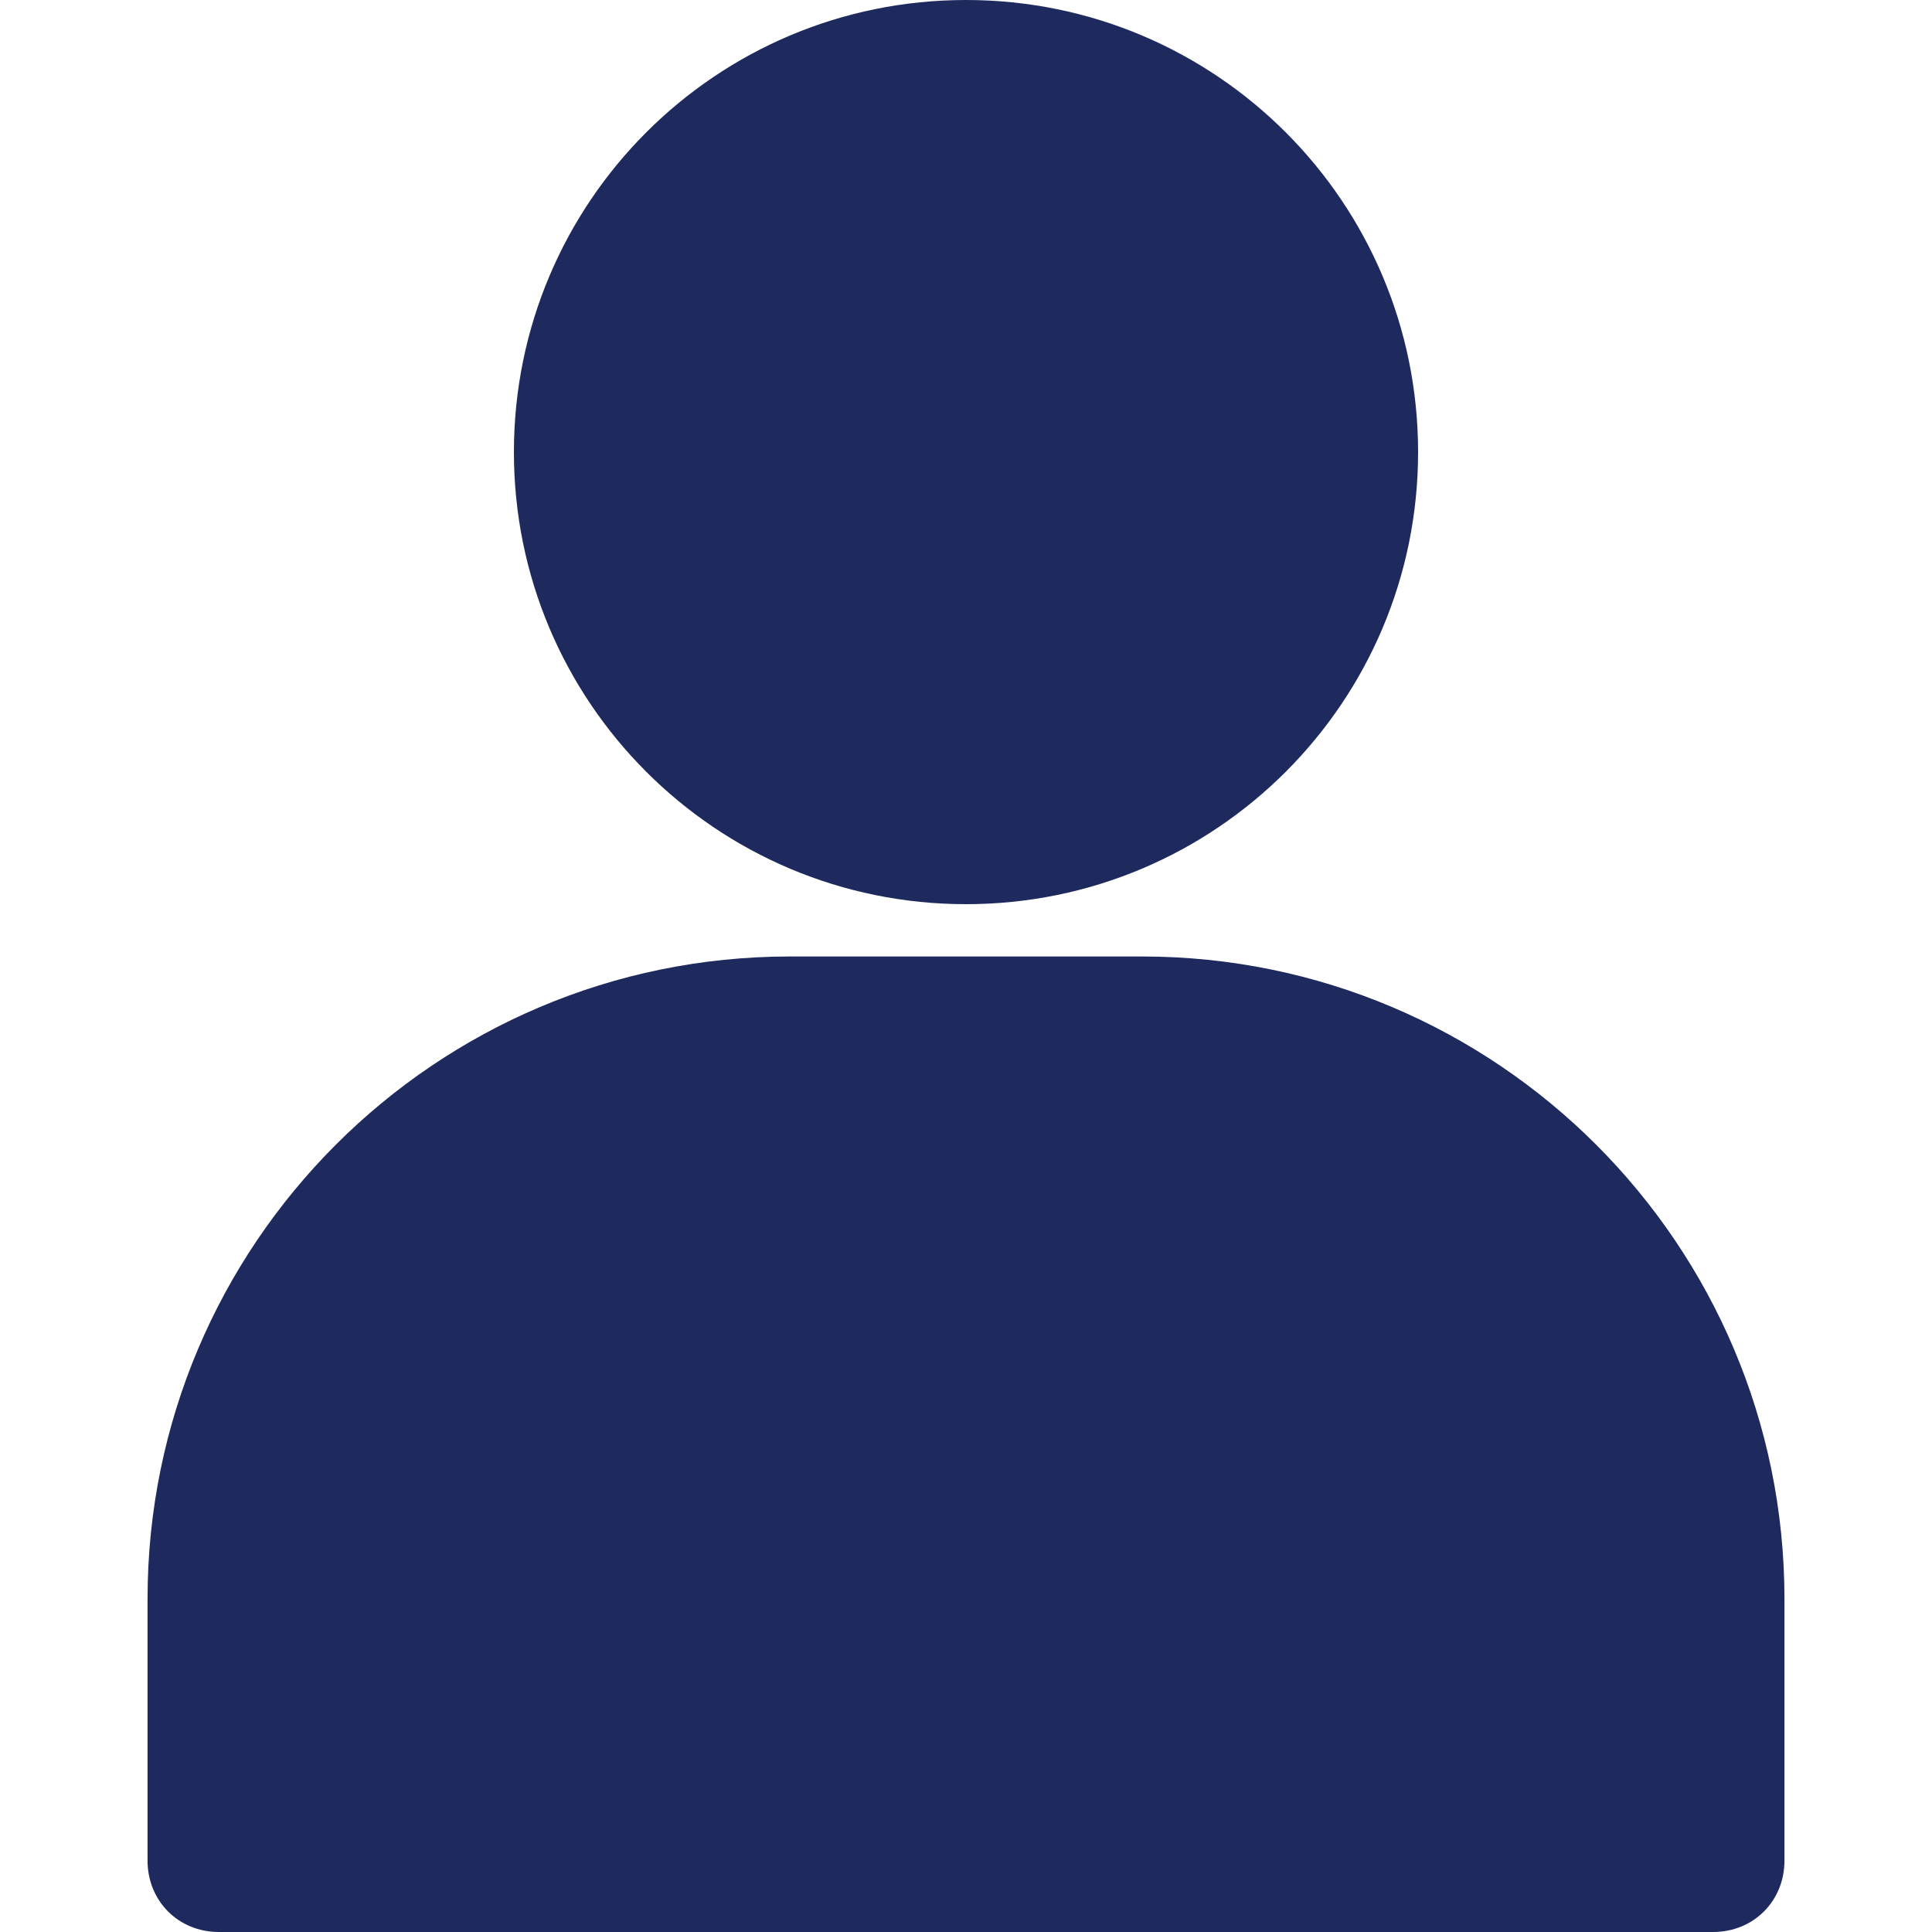
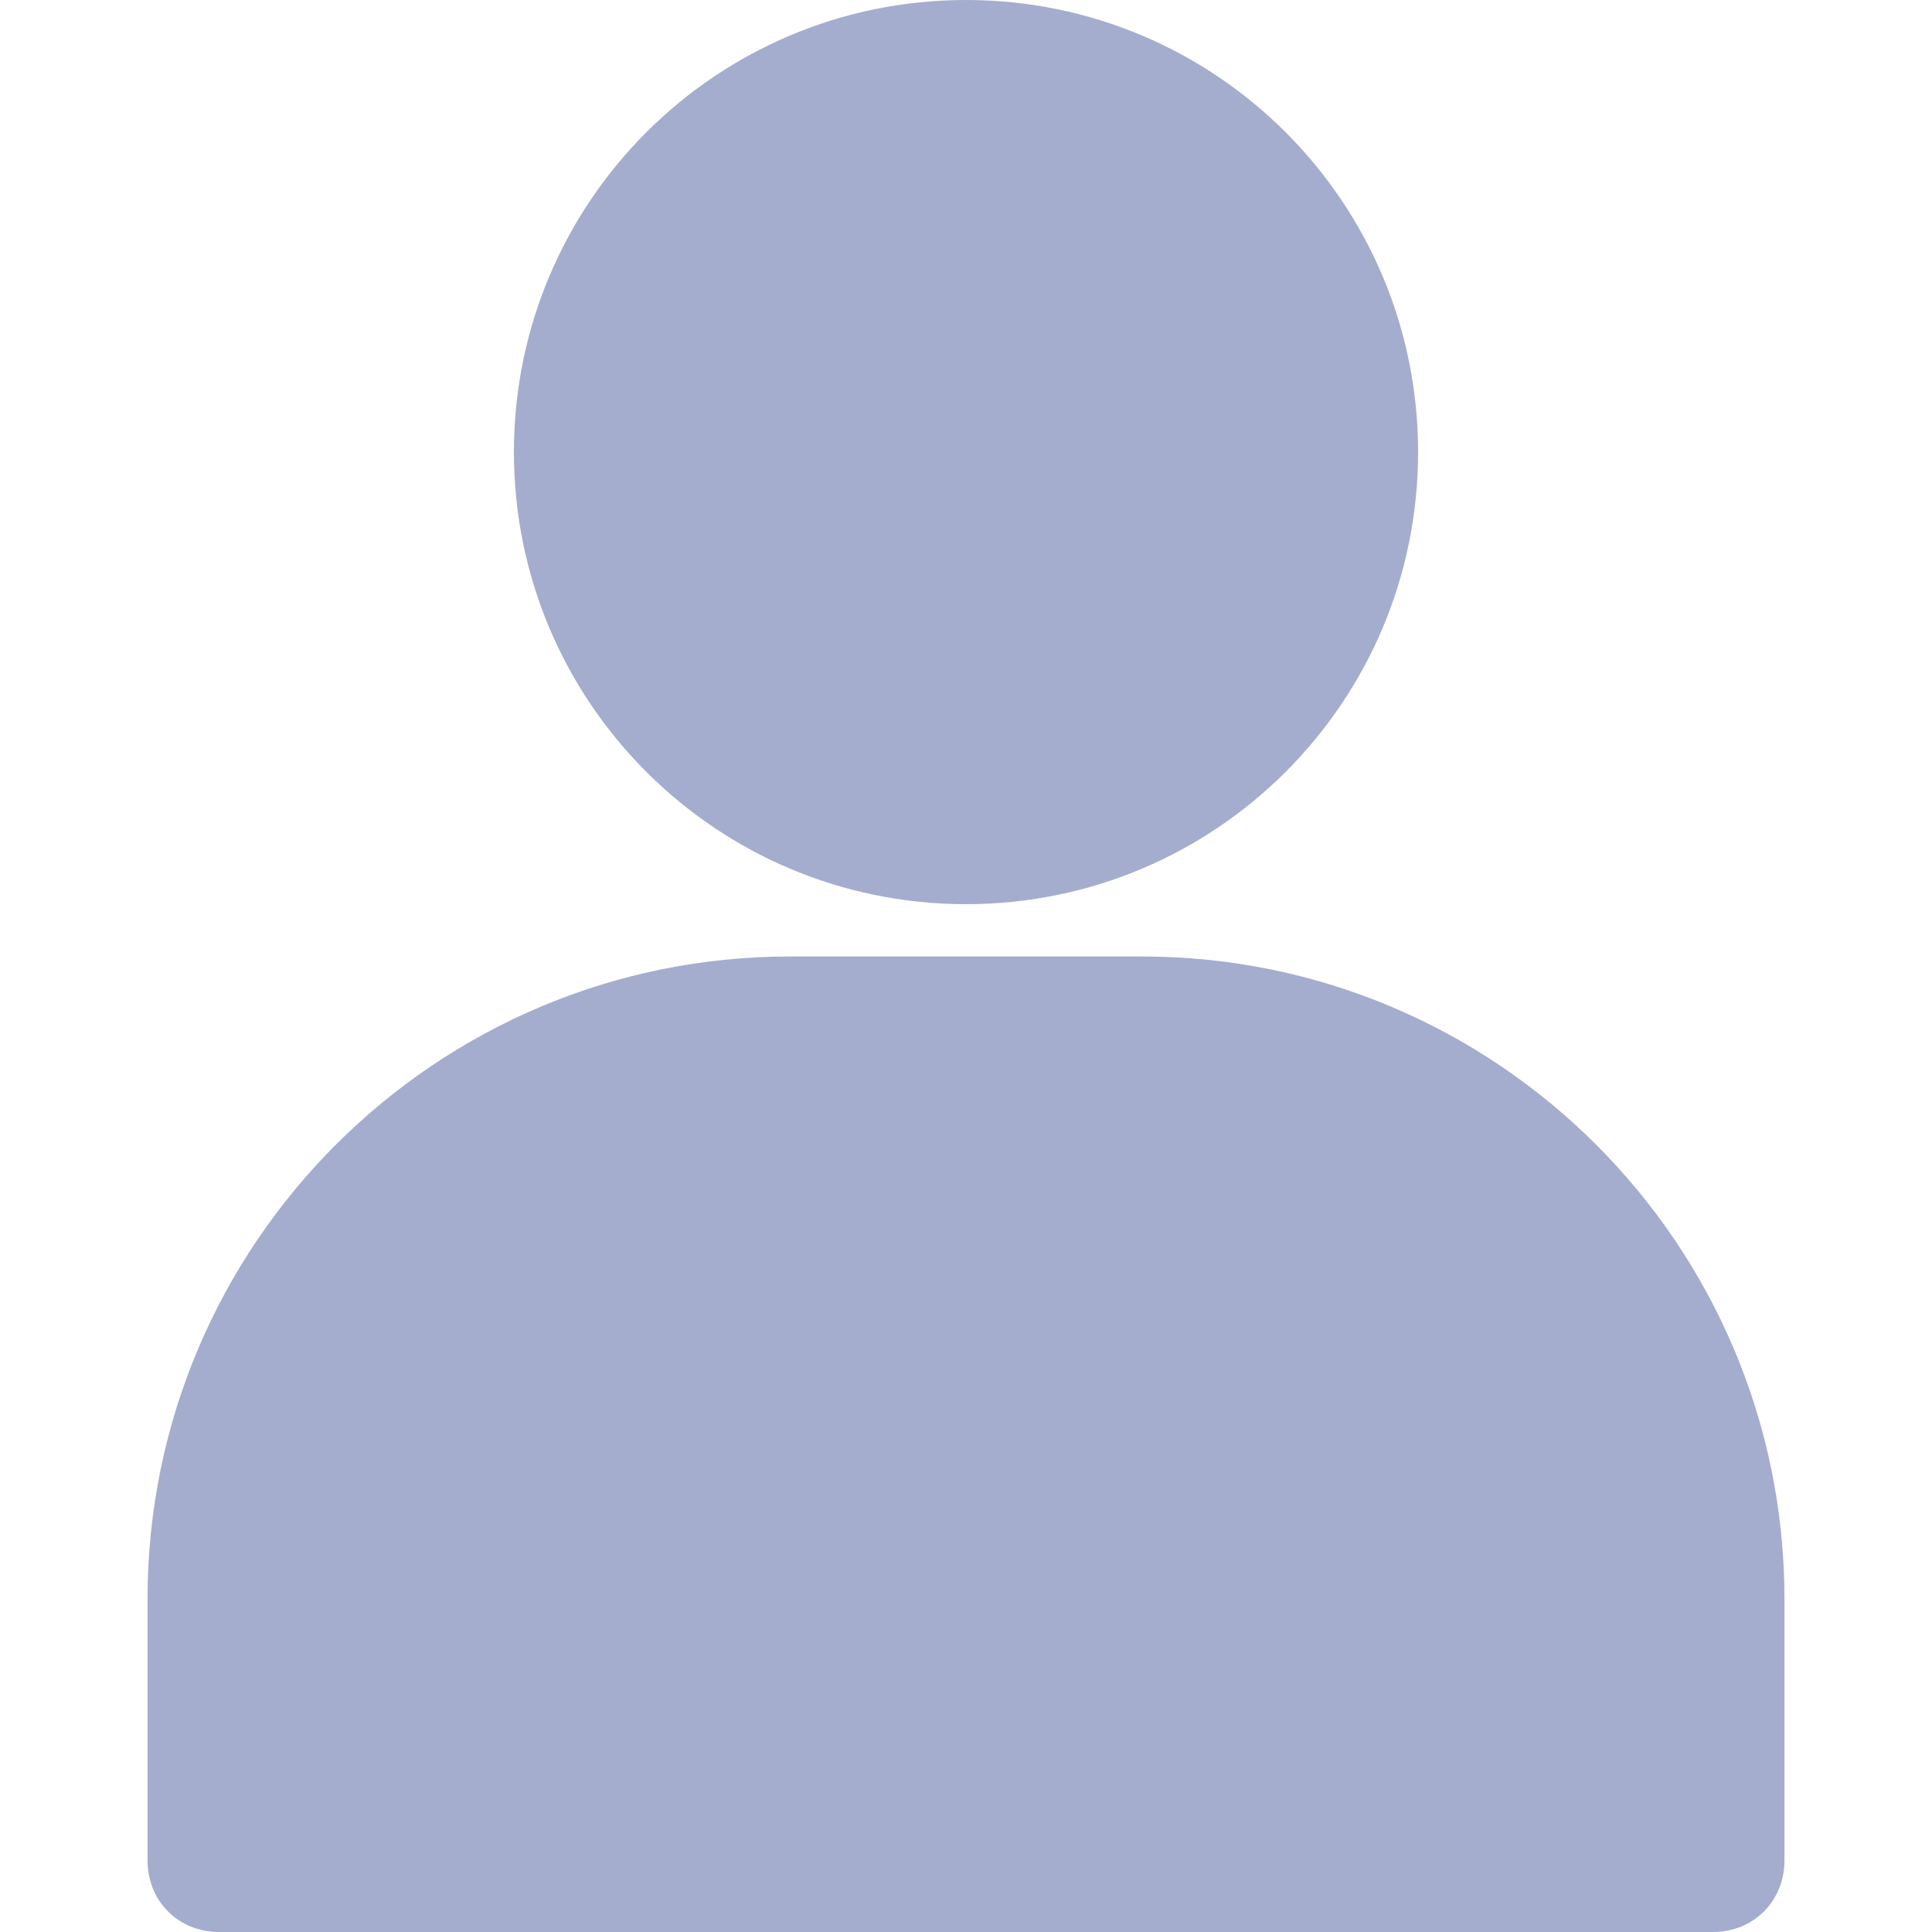
- <svg xmlns="http://www.w3.org/2000/svg" width="27" height="27" viewBox="0 0 27 27" fill="none">
-   <path d="M13.5 0C10.009 0 7.182 2.826 7.182 6.318C7.182 9.809 10.009 12.636 13.5 12.636C16.991 12.636 19.818 9.809 19.818 6.318C19.818 2.826 16.991 0 13.5 0Z" fill="#1E2A5E" />
-   <path d="M15.96 13.367H11.039C6.085 13.367 2.062 17.39 2.062 22.345V26.002C2.062 26.568 2.494 27 3.059 27H23.941C24.506 27 24.938 26.568 24.938 26.002V22.345C24.938 17.39 20.915 13.367 15.96 13.367Z" fill="#1E2A5E" />
+ <svg xmlns="http://www.w3.org/2000/svg" width="20" height="20" viewBox="0 0 27 27" fill="none">
+   <path d="M13.5 0C10.009 0 7.182 2.826 7.182 6.318C7.182 9.809 10.009 12.636 13.5 12.636C16.991 12.636 19.818 9.809 19.818 6.318C19.818 2.826 16.991 0 13.5 0Z" fill="#a5adceff" />
+   <path d="M15.96 13.367H11.039C6.085 13.367 2.062 17.39 2.062 22.345V26.002C2.062 26.568 2.494 27 3.059 27H23.941C24.506 27 24.938 26.568 24.938 26.002V22.345C24.938 17.39 20.915 13.367 15.96 13.367Z" fill="#a5adceff" />
</svg>
